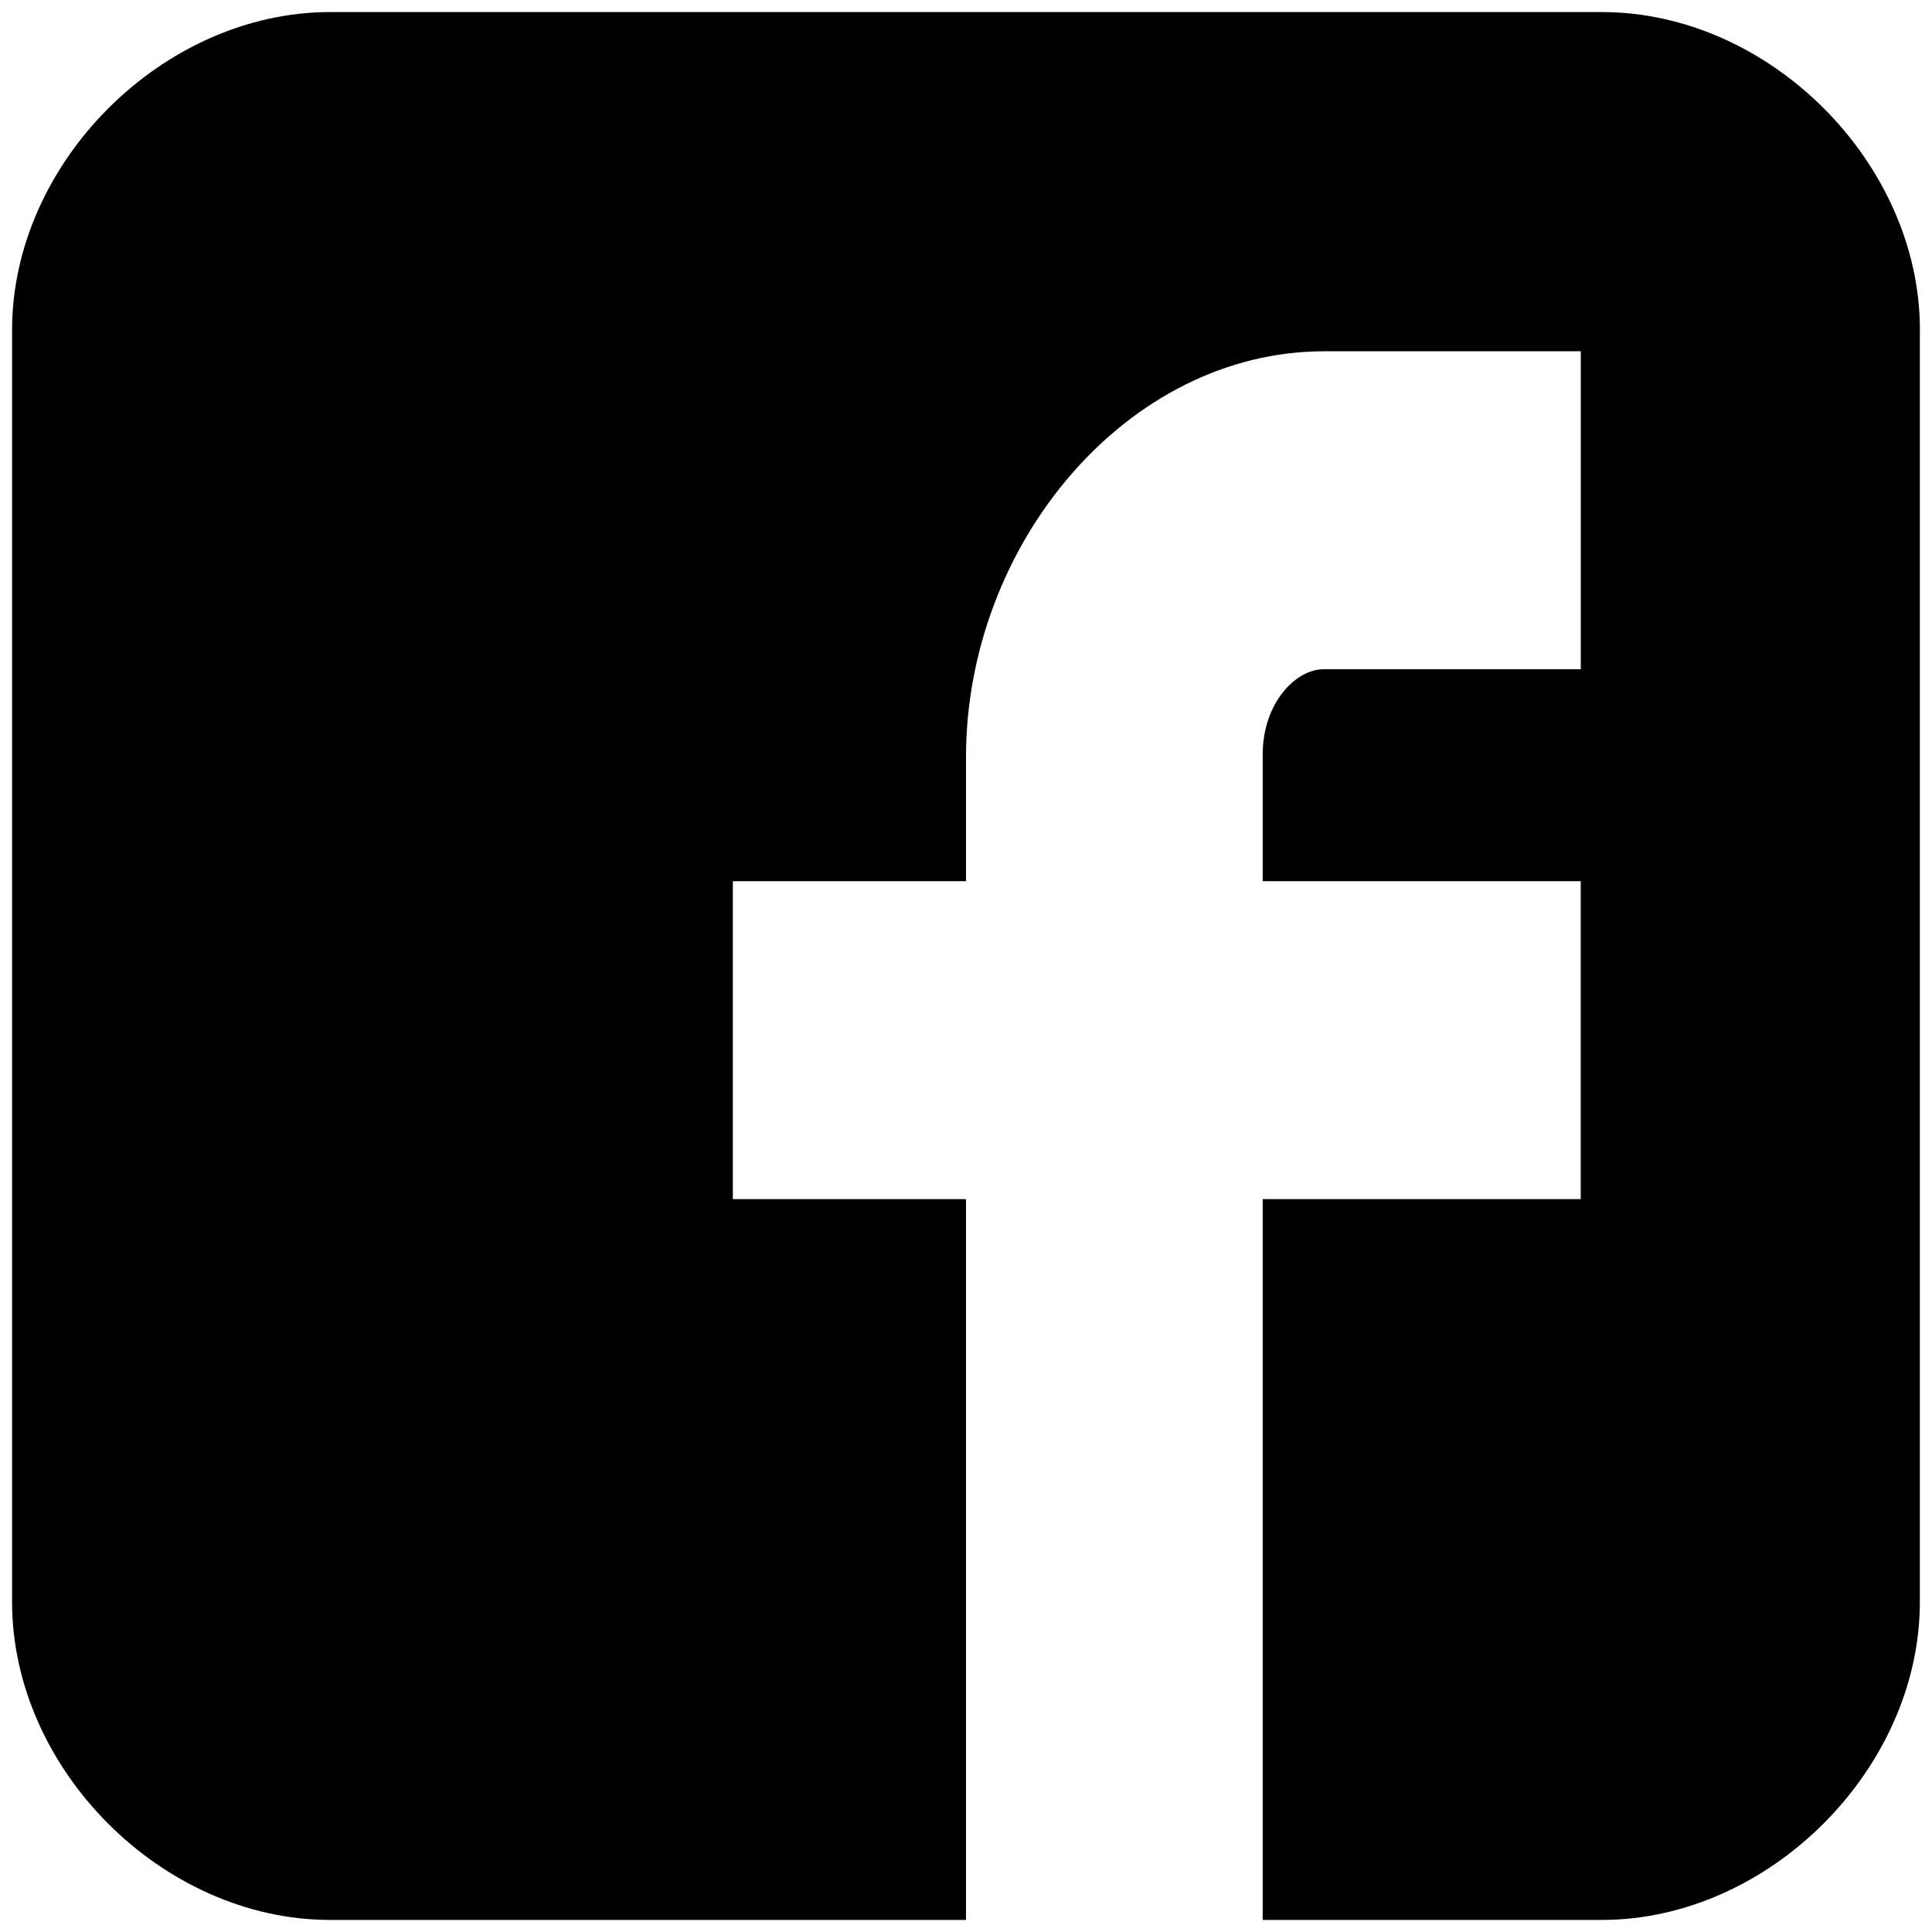
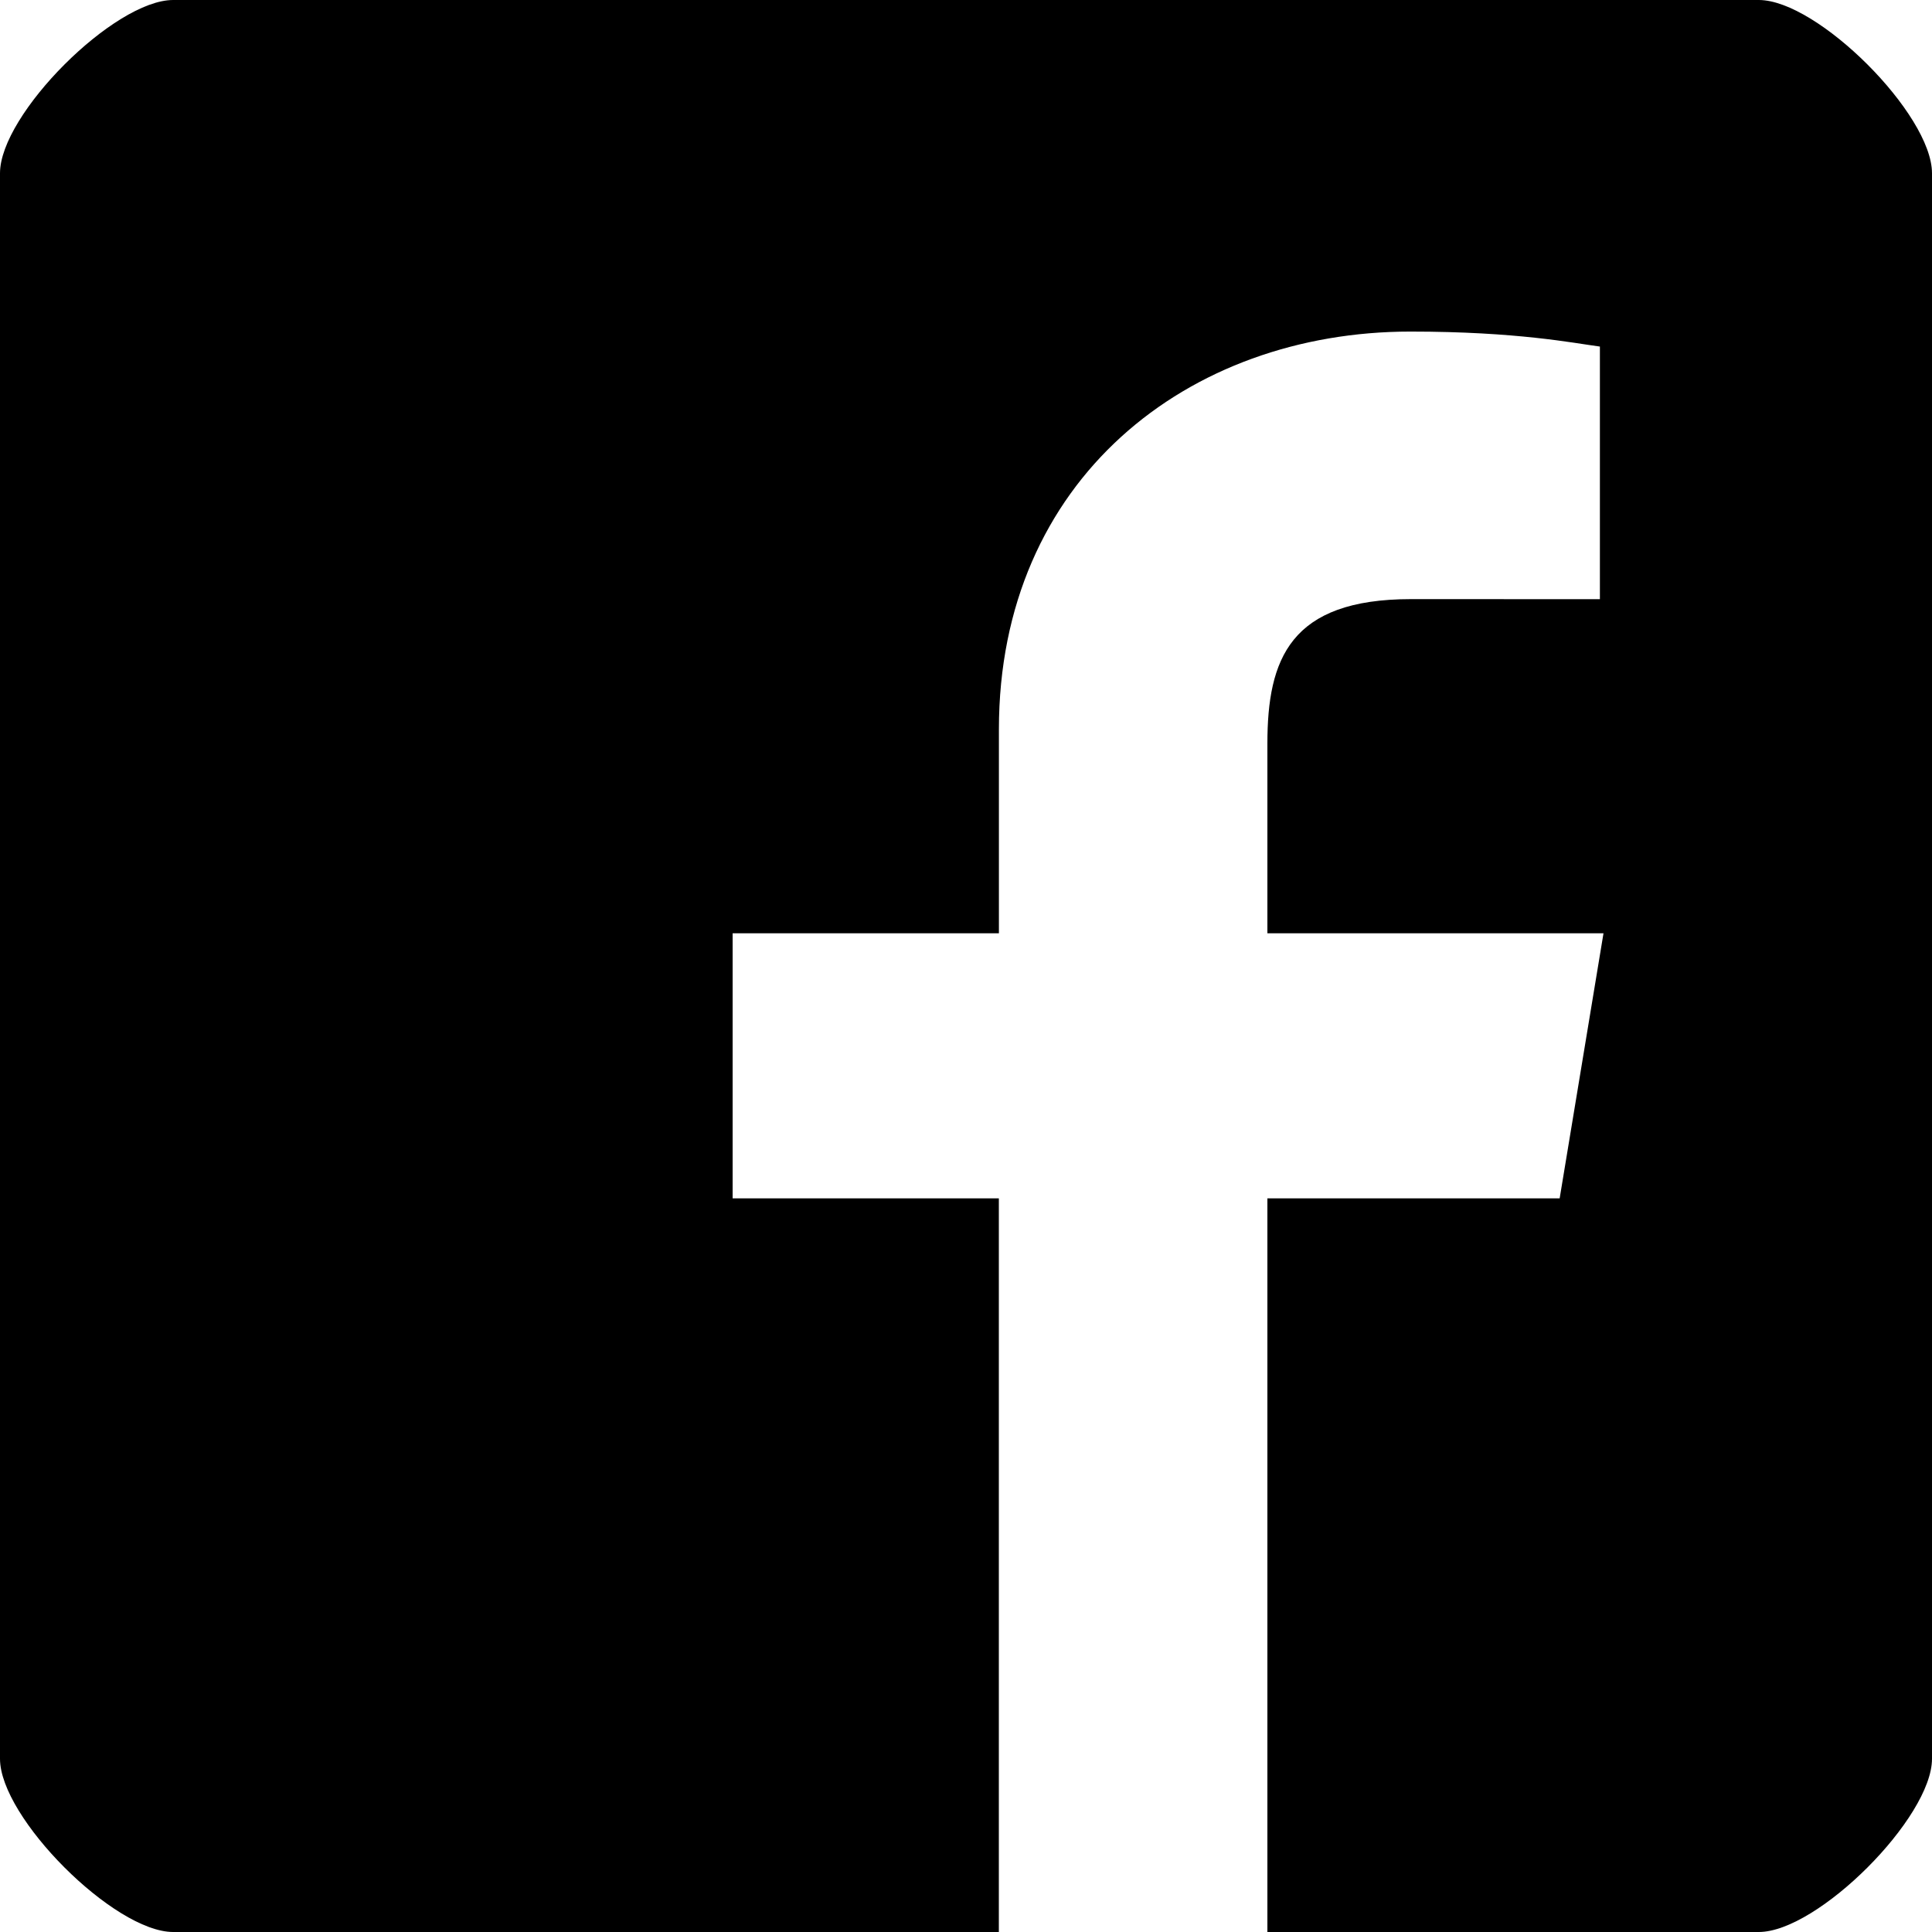
- <svg xmlns="http://www.w3.org/2000/svg" version="1.1" id="Layer_1" x="0px" y="0px" width="28px" height="28px" viewBox="0 0 28 28" enable-background="new 0 0 28 28" xml:space="preserve">
-   <path d="M27.825,4.783c0-2.427-2.182-4.608-4.608-4.608H4.783c-2.422,0-4.608,2.182-4.608,4.608v18.434  c0,2.427,2.181,4.608,4.608,4.608H14V17.379h-3.379v-4.608H14v-1.795c0-3.089,2.335-5.885,5.192-5.885h3.718v4.608h-3.726  c-0.408,0-0.884,0.492-0.884,1.236v1.836h4.609v4.608h-4.609v10.446h4.916c2.422,0,4.608-2.188,4.608-4.608V4.783z" />
+ <svg xmlns="http://www.w3.org/2000/svg" viewBox="0 0 29 29">
+   <path d="M26.400,-0.000 C26.400,-0.000 2.599,-0.000 2.599,-0.000 C1.715,-0.000 -0.000,1.715 -0.000,2.600 C-0.000,2.600 -0.000,26.400 -0.000,26.400 C-0.000,27.284 1.715,29.000 2.599,29.000 C2.599,29.000 14.993,29.000 14.993,29.000 C14.993,29.000 14.993,17.988 14.993,17.988 C14.993,17.988 10.997,17.988 10.997,17.988 C10.997,17.988 10.997,14.009 10.997,14.009 C10.997,14.009 14.994,14.009 14.994,14.009 C14.994,14.009 14.994,10.946 14.994,10.946 C14.994,7.200 17.829,4.977 21.171,4.977 C22.771,4.977 23.614,5.149 24.015,5.202 C24.015,5.202 24.015,8.994 24.015,8.994 C24.015,8.994 21.180,8.993 21.180,8.993 C19.363,8.993 19.024,9.894 19.024,11.162 C19.024,11.162 19.024,14.009 19.024,14.009 C19.024,14.009 24.069,14.009 24.069,14.009 C24.069,14.009 23.411,17.988 23.411,17.988 C23.411,17.988 19.024,17.988 19.024,17.988 C19.024,17.988 19.024,29.000 19.024,29.000 C19.024,29.000 26.400,29.000 26.400,29.000 C27.284,29.000 29.000,27.284 29.000,26.400 C29.000,26.400 29.000,2.600 29.000,2.600 C29.000,1.715 27.284,-0.000 26.400,-0.000 Z" id="path-1" />
</svg>
